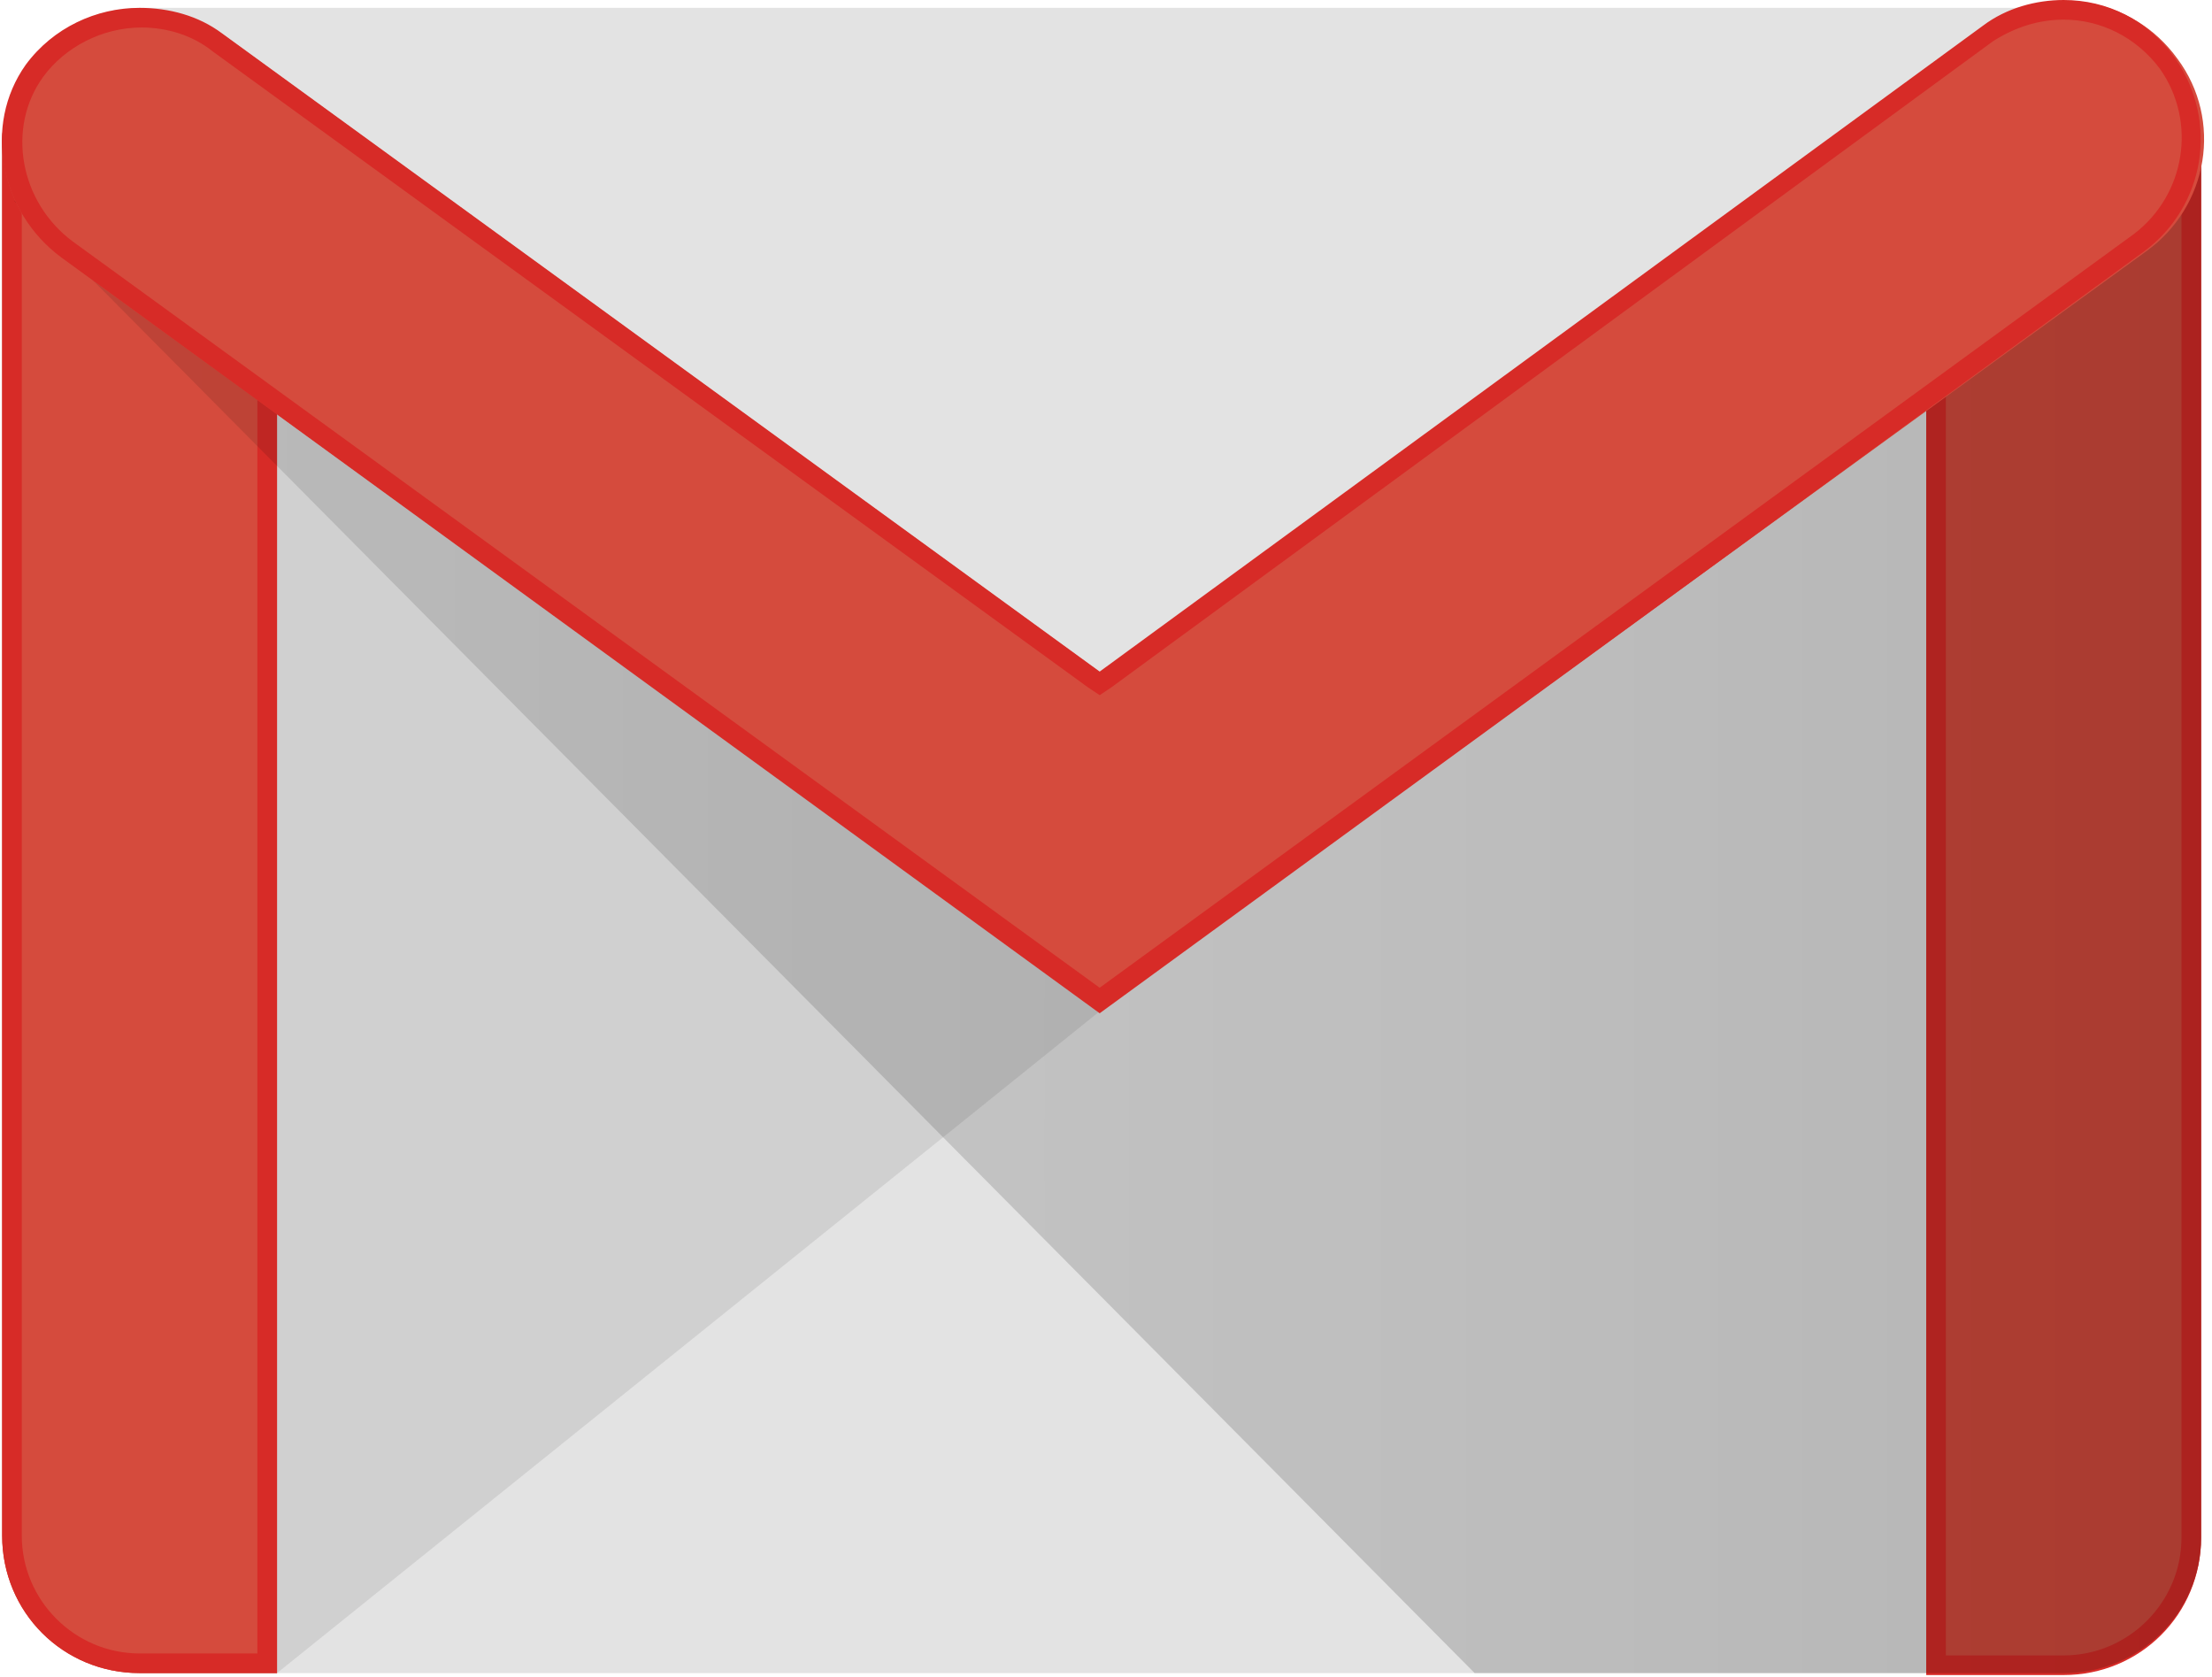
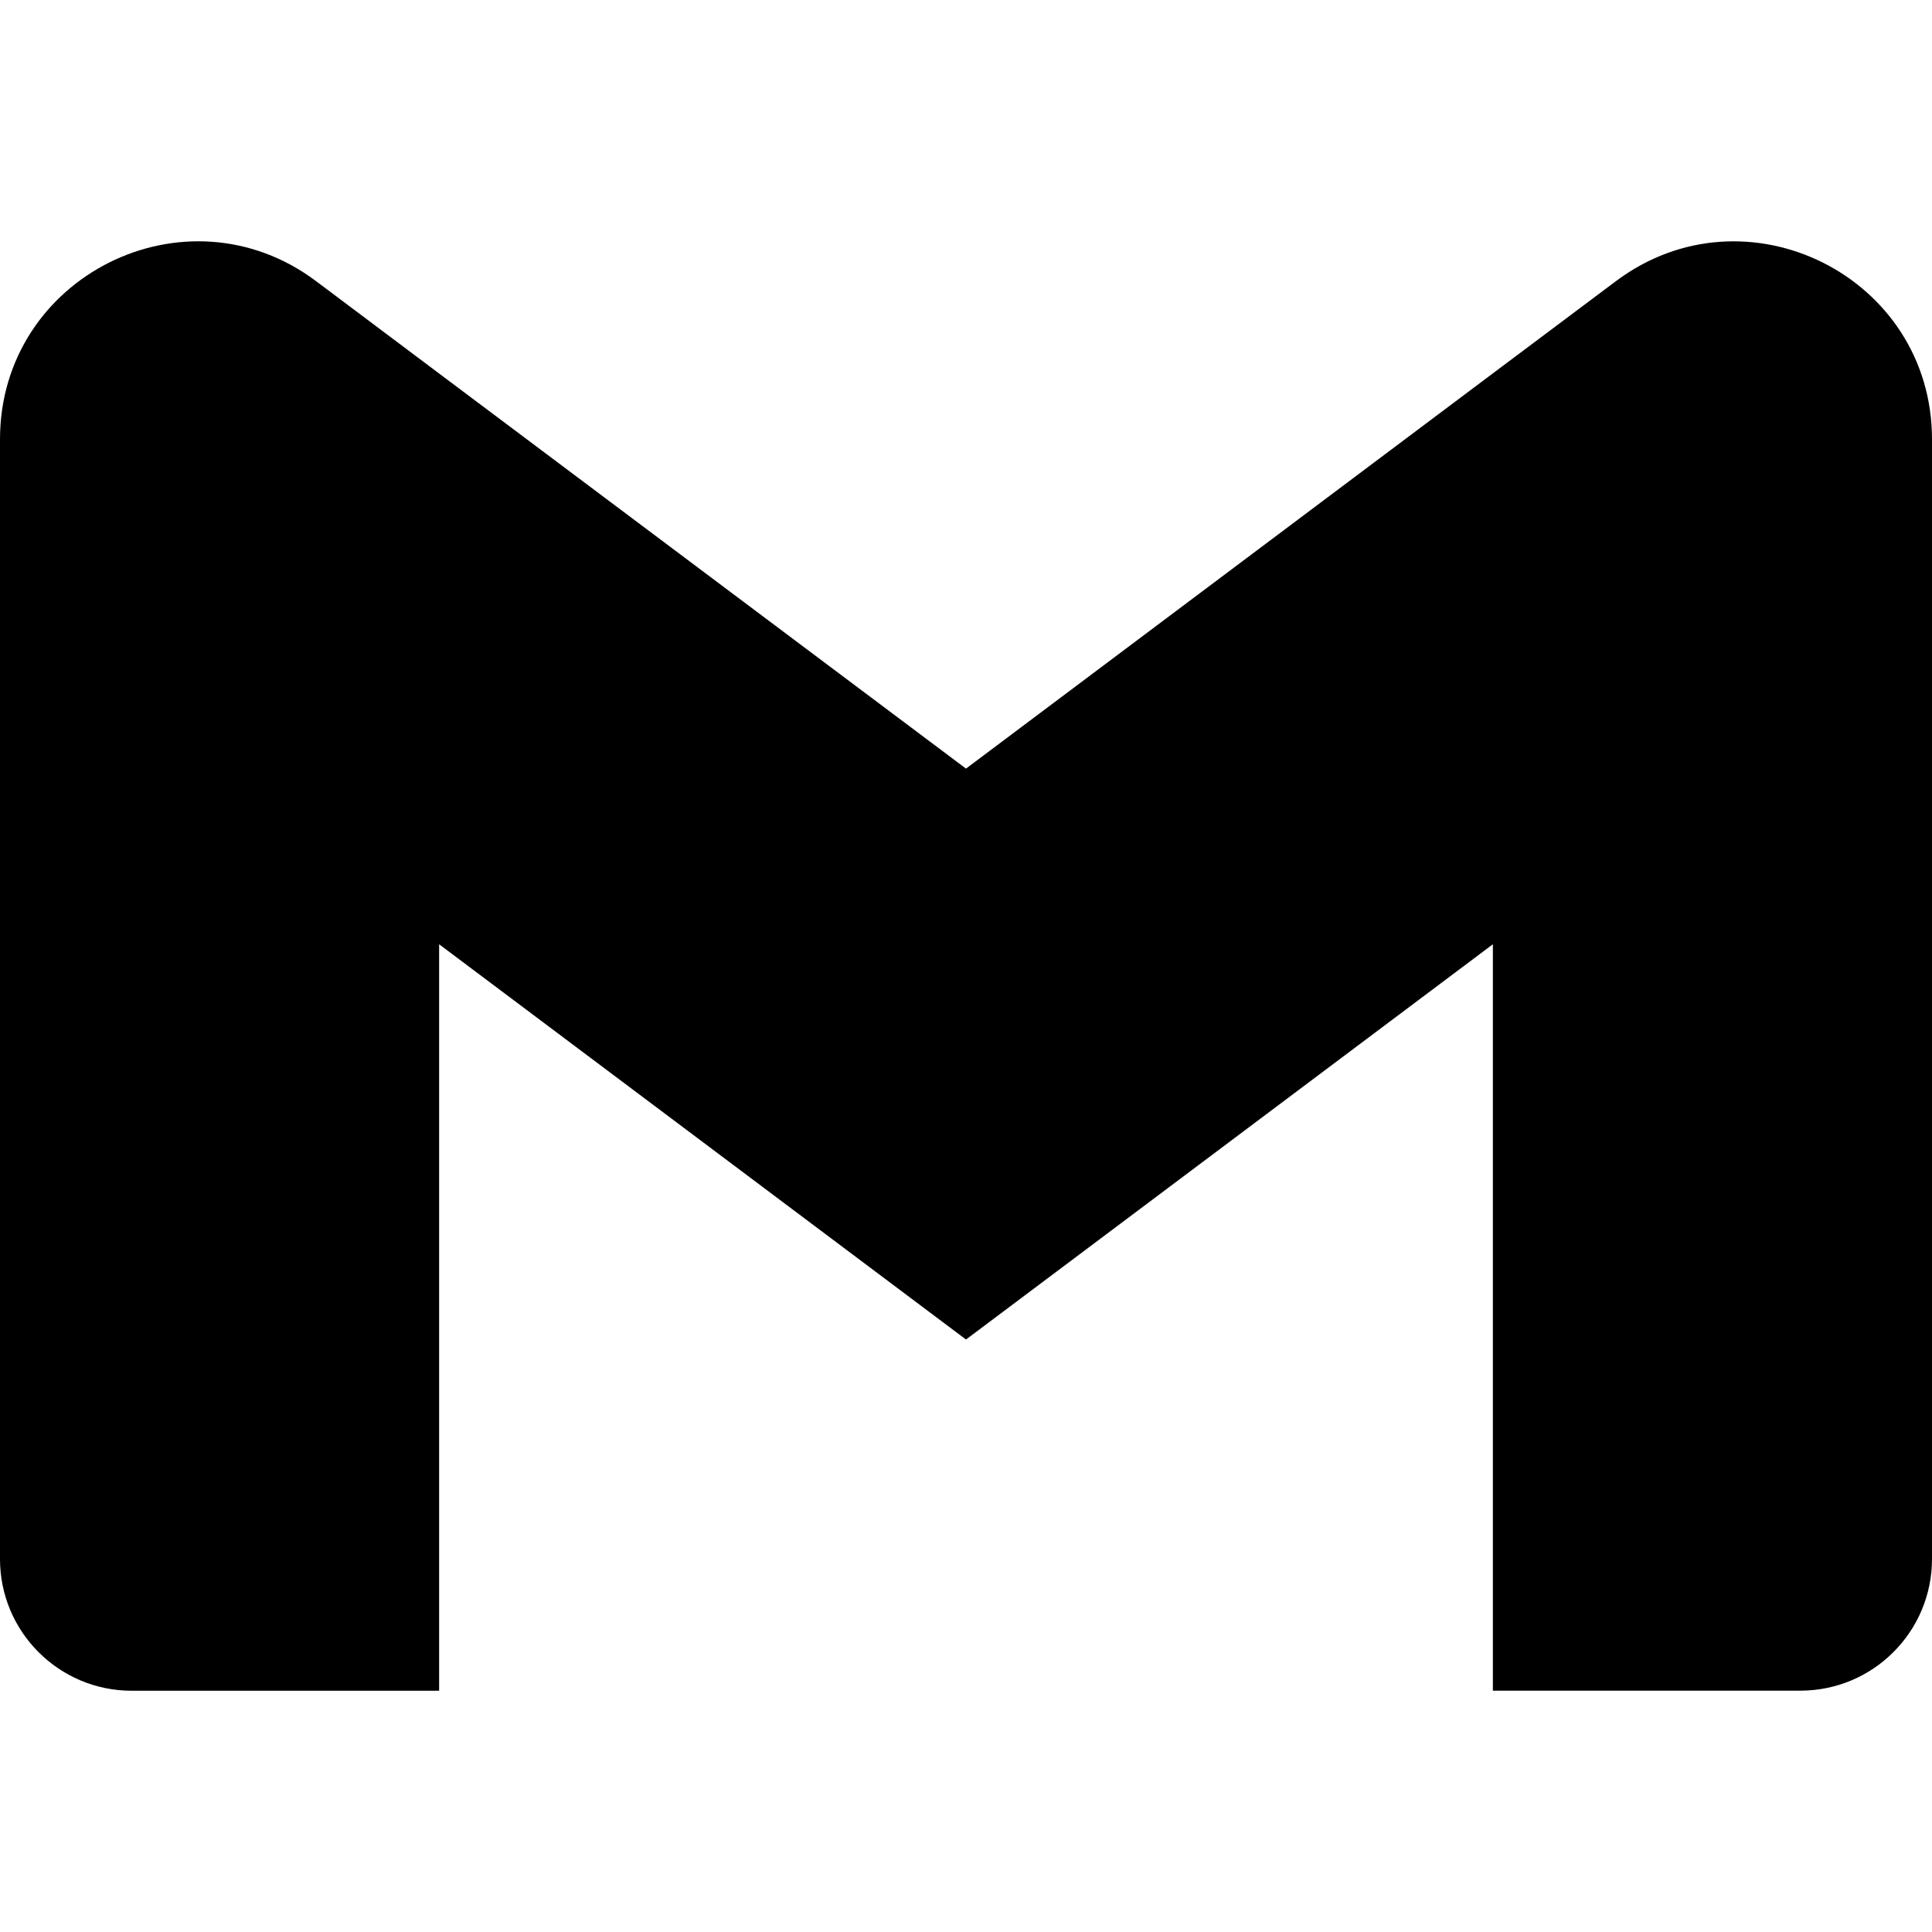
- <svg xmlns="http://www.w3.org/2000/svg" width="256px" height="194px" viewBox="0 0 256 194" version="1.1" preserveAspectRatio="xMidYMid">
-   <defs>
-     <linearGradient x1="0.004%" y1="49.998%" x2="100.032%" y2="49.998%" id="linearGradient-1">
-       <stop stop-color="#000000" stop-opacity="0.1" offset="0%" />
-       <stop stop-color="#000000" stop-opacity="0.2" offset="100%" />
-     </linearGradient>
-   </defs>
-   <g>
-     <path d="M238.834,193.595 L16.154,193.595 C7.52,193.595 0.249,186.551 0.249,177.689 L0.249,16.815 C0.249,8.18 7.292,0.909 16.154,0.909 L238.834,0.909 C247.468,0.909 254.74,7.953 254.74,16.815 L254.74,177.689 C254.74,186.551 247.696,193.595 238.834,193.595 L238.834,193.595 Z" fill="#E3E3E3" />
-     <path d="M32.06,193.595 L127.267,117.02 L127.949,112.93 L29.788,42.264 L29.56,190.187 L32.06,193.595 Z" opacity="0.1" fill="#231F20" />
-     <path d="M16.154,193.595 C7.292,193.595 0.249,186.551 0.249,177.689 L0.249,16.587 C0.249,7.726 7.292,6.135 16.154,6.135 C25.016,6.135 32.06,7.953 32.06,16.587 L32.06,193.595 L16.154,193.595 L16.154,193.595 Z" fill="#D54B3D" />
-     <path d="M16.154,8.407 C27.515,8.407 29.788,11.816 29.788,16.587 L29.788,191.323 L16.154,191.323 C8.656,191.323 2.521,185.188 2.521,177.689 L2.521,16.587 C2.521,11.588 4.793,8.407 16.154,8.407 L16.154,8.407 Z M16.154,6.135 C7.292,6.135 0.249,7.953 0.249,16.587 L0.249,177.689 C0.249,186.551 7.292,193.595 16.154,193.595 L32.06,193.595 L32.06,16.587 C32.06,7.726 25.016,6.135 16.154,6.135 L16.154,6.135 L16.154,6.135 Z" fill="#D72B27" />
-     <path d="M238.834,193.595 L222.928,193.595 L222.928,16.133 C222.928,7.271 229.972,6.135 238.834,6.135 C247.696,6.135 254.74,7.271 254.74,16.133 L254.74,177.917 C254.74,186.551 247.696,193.595 238.834,193.595 L238.834,193.595 Z" fill="#D54B3D" />
-     <path d="M238.834,8.407 C249.059,8.407 252.467,10.452 252.467,16.133 L252.467,177.917 C252.467,185.415 246.332,191.55 238.834,191.55 L225.2,191.55 L225.2,16.133 C225.2,10.225 228.609,8.407 238.834,8.407 L238.834,8.407 Z M238.834,6.135 C229.972,6.135 222.928,7.271 222.928,16.133 L222.928,193.822 L238.834,193.822 C247.696,193.822 254.74,186.778 254.74,177.917 L254.74,16.133 C254.74,7.271 247.696,6.135 238.834,6.135 L238.834,6.135 L238.834,6.135 Z" fill="#D72B27" />
-     <path d="M170.667,193.595 L1.58,23.195 L10.474,26.812 L128.176,111.567 L254.74,18.76 L254.74,177.917 C254.74,186.551 247.696,193.595 238.834,193.595 L170.667,193.595 Z" fill="url(#linearGradient-1)" />
-     <path d="M127.267,117.02 L7.065,29.766 C0.021,24.54 -2.024,14.542 3.202,7.498 C8.429,0.454 18.654,-1.136 25.925,4.09 L127.494,77.938 L229.745,3.181 C236.789,-2.045 246.787,-0.454 252.013,6.817 C257.239,13.861 255.649,23.859 248.377,29.085 L127.267,117.02 L127.267,117.02 Z" fill="#D54B3D" />
-     <path d="M238.834,2.272 L238.834,2.272 C243.151,2.272 247.241,4.317 249.968,7.953 C254.285,14.088 252.922,22.495 247.014,27.04 L127.267,114.294 L8.429,27.949 C2.294,23.404 0.703,14.77 5.02,8.862 C7.52,5.453 11.837,3.181 16.381,3.181 C19.335,3.181 22.289,4.09 24.562,5.908 L125.904,79.528 L127.267,80.437 L128.63,79.528 L230.654,4.772 C233.153,3.181 235.88,2.272 238.834,2.272 L238.834,2.272 Z M238.834,0 C235.653,0 232.244,0.909 229.518,2.954 L127.267,77.711 L25.698,3.863 C22.971,1.818 19.563,0.909 16.154,0.909 C11.155,0.909 6.156,3.181 2.975,7.498 C-2.024,14.542 0.021,24.54 7.065,29.766 L127.267,117.248 L248.15,29.085 C255.194,23.859 256.785,14.088 251.786,6.817 C248.605,2.272 243.833,0 238.834,0 L238.834,0 L238.834,0 Z" fill="#D72B27" />
-   </g>
+ <svg xmlns="http://www.w3.org/2000/svg" role="img" viewBox="0 0 24 24">
+   <path d="M24 5.457v13.909c0 .904-.732 1.636-1.636 1.636h-3.819V11.73L12 16.64l-6.545-4.91v9.273H1.636A1.636 1.636 0 0 1 0 19.366V5.457c0-2.023 2.309-3.178 3.927-1.964L5.455 4.64 12 9.548l6.545-4.91 1.528-1.145C21.69 2.28 24 3.434 24 5.457z" />
</svg>
